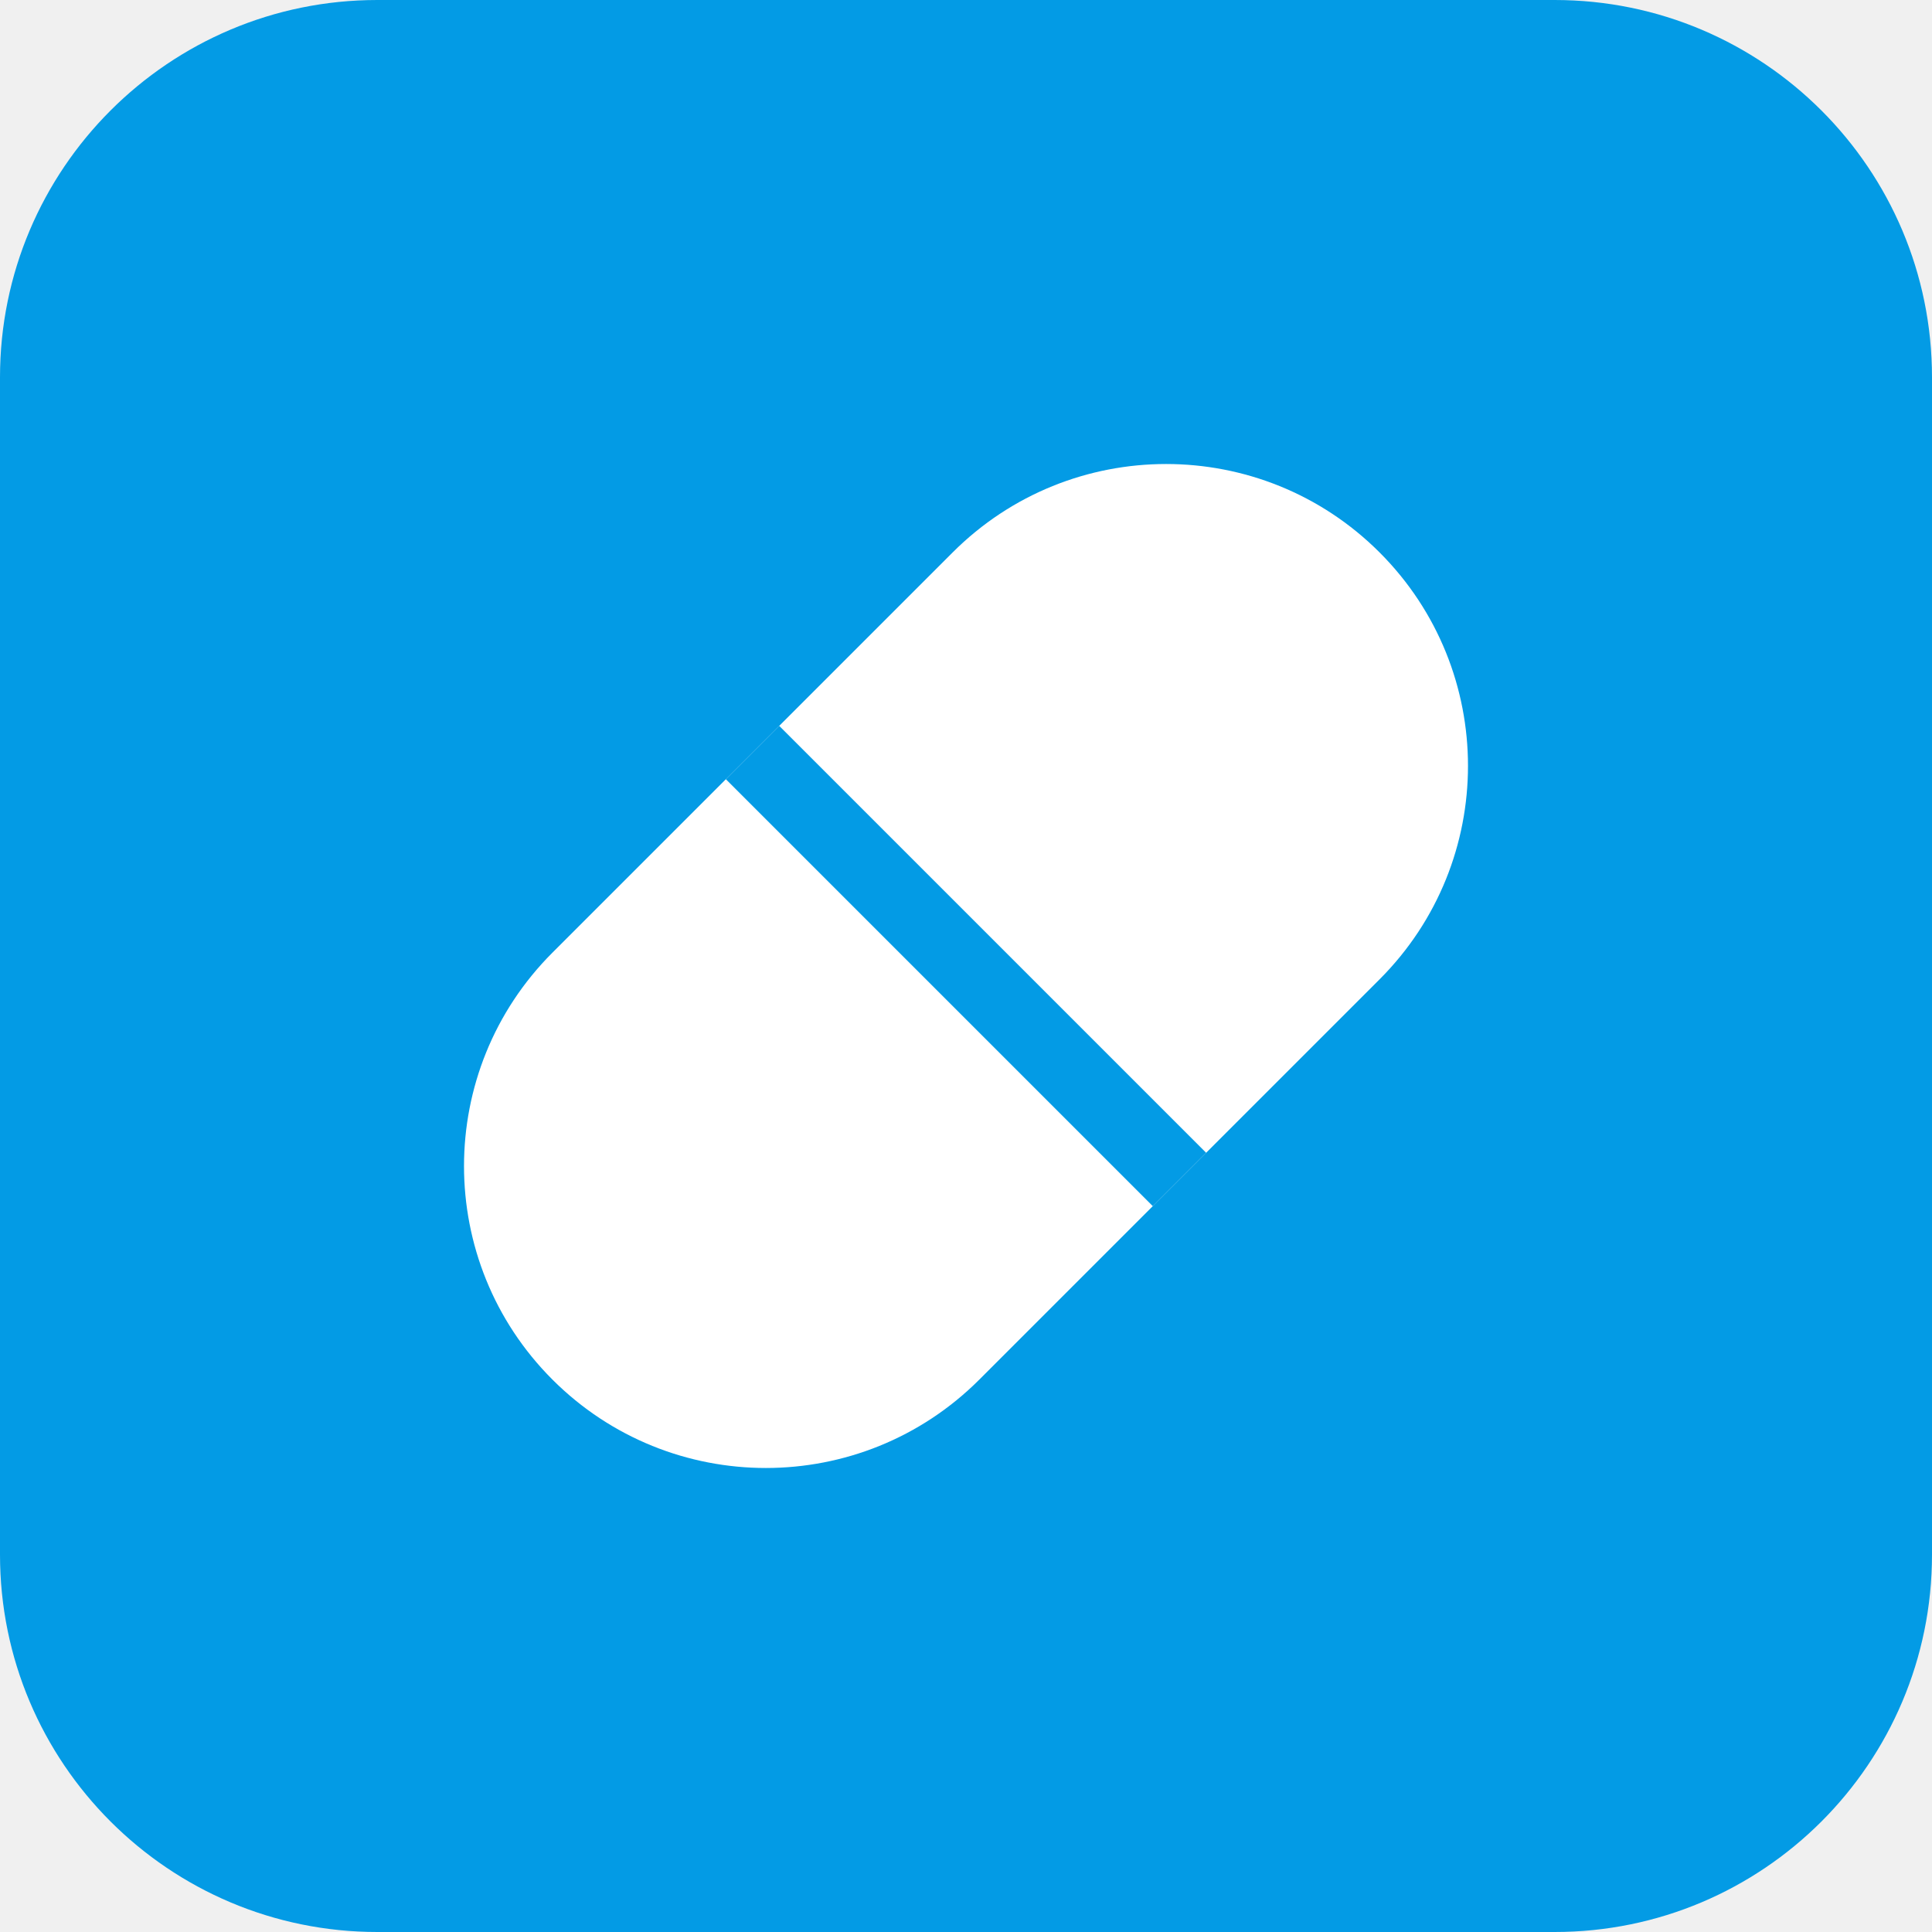
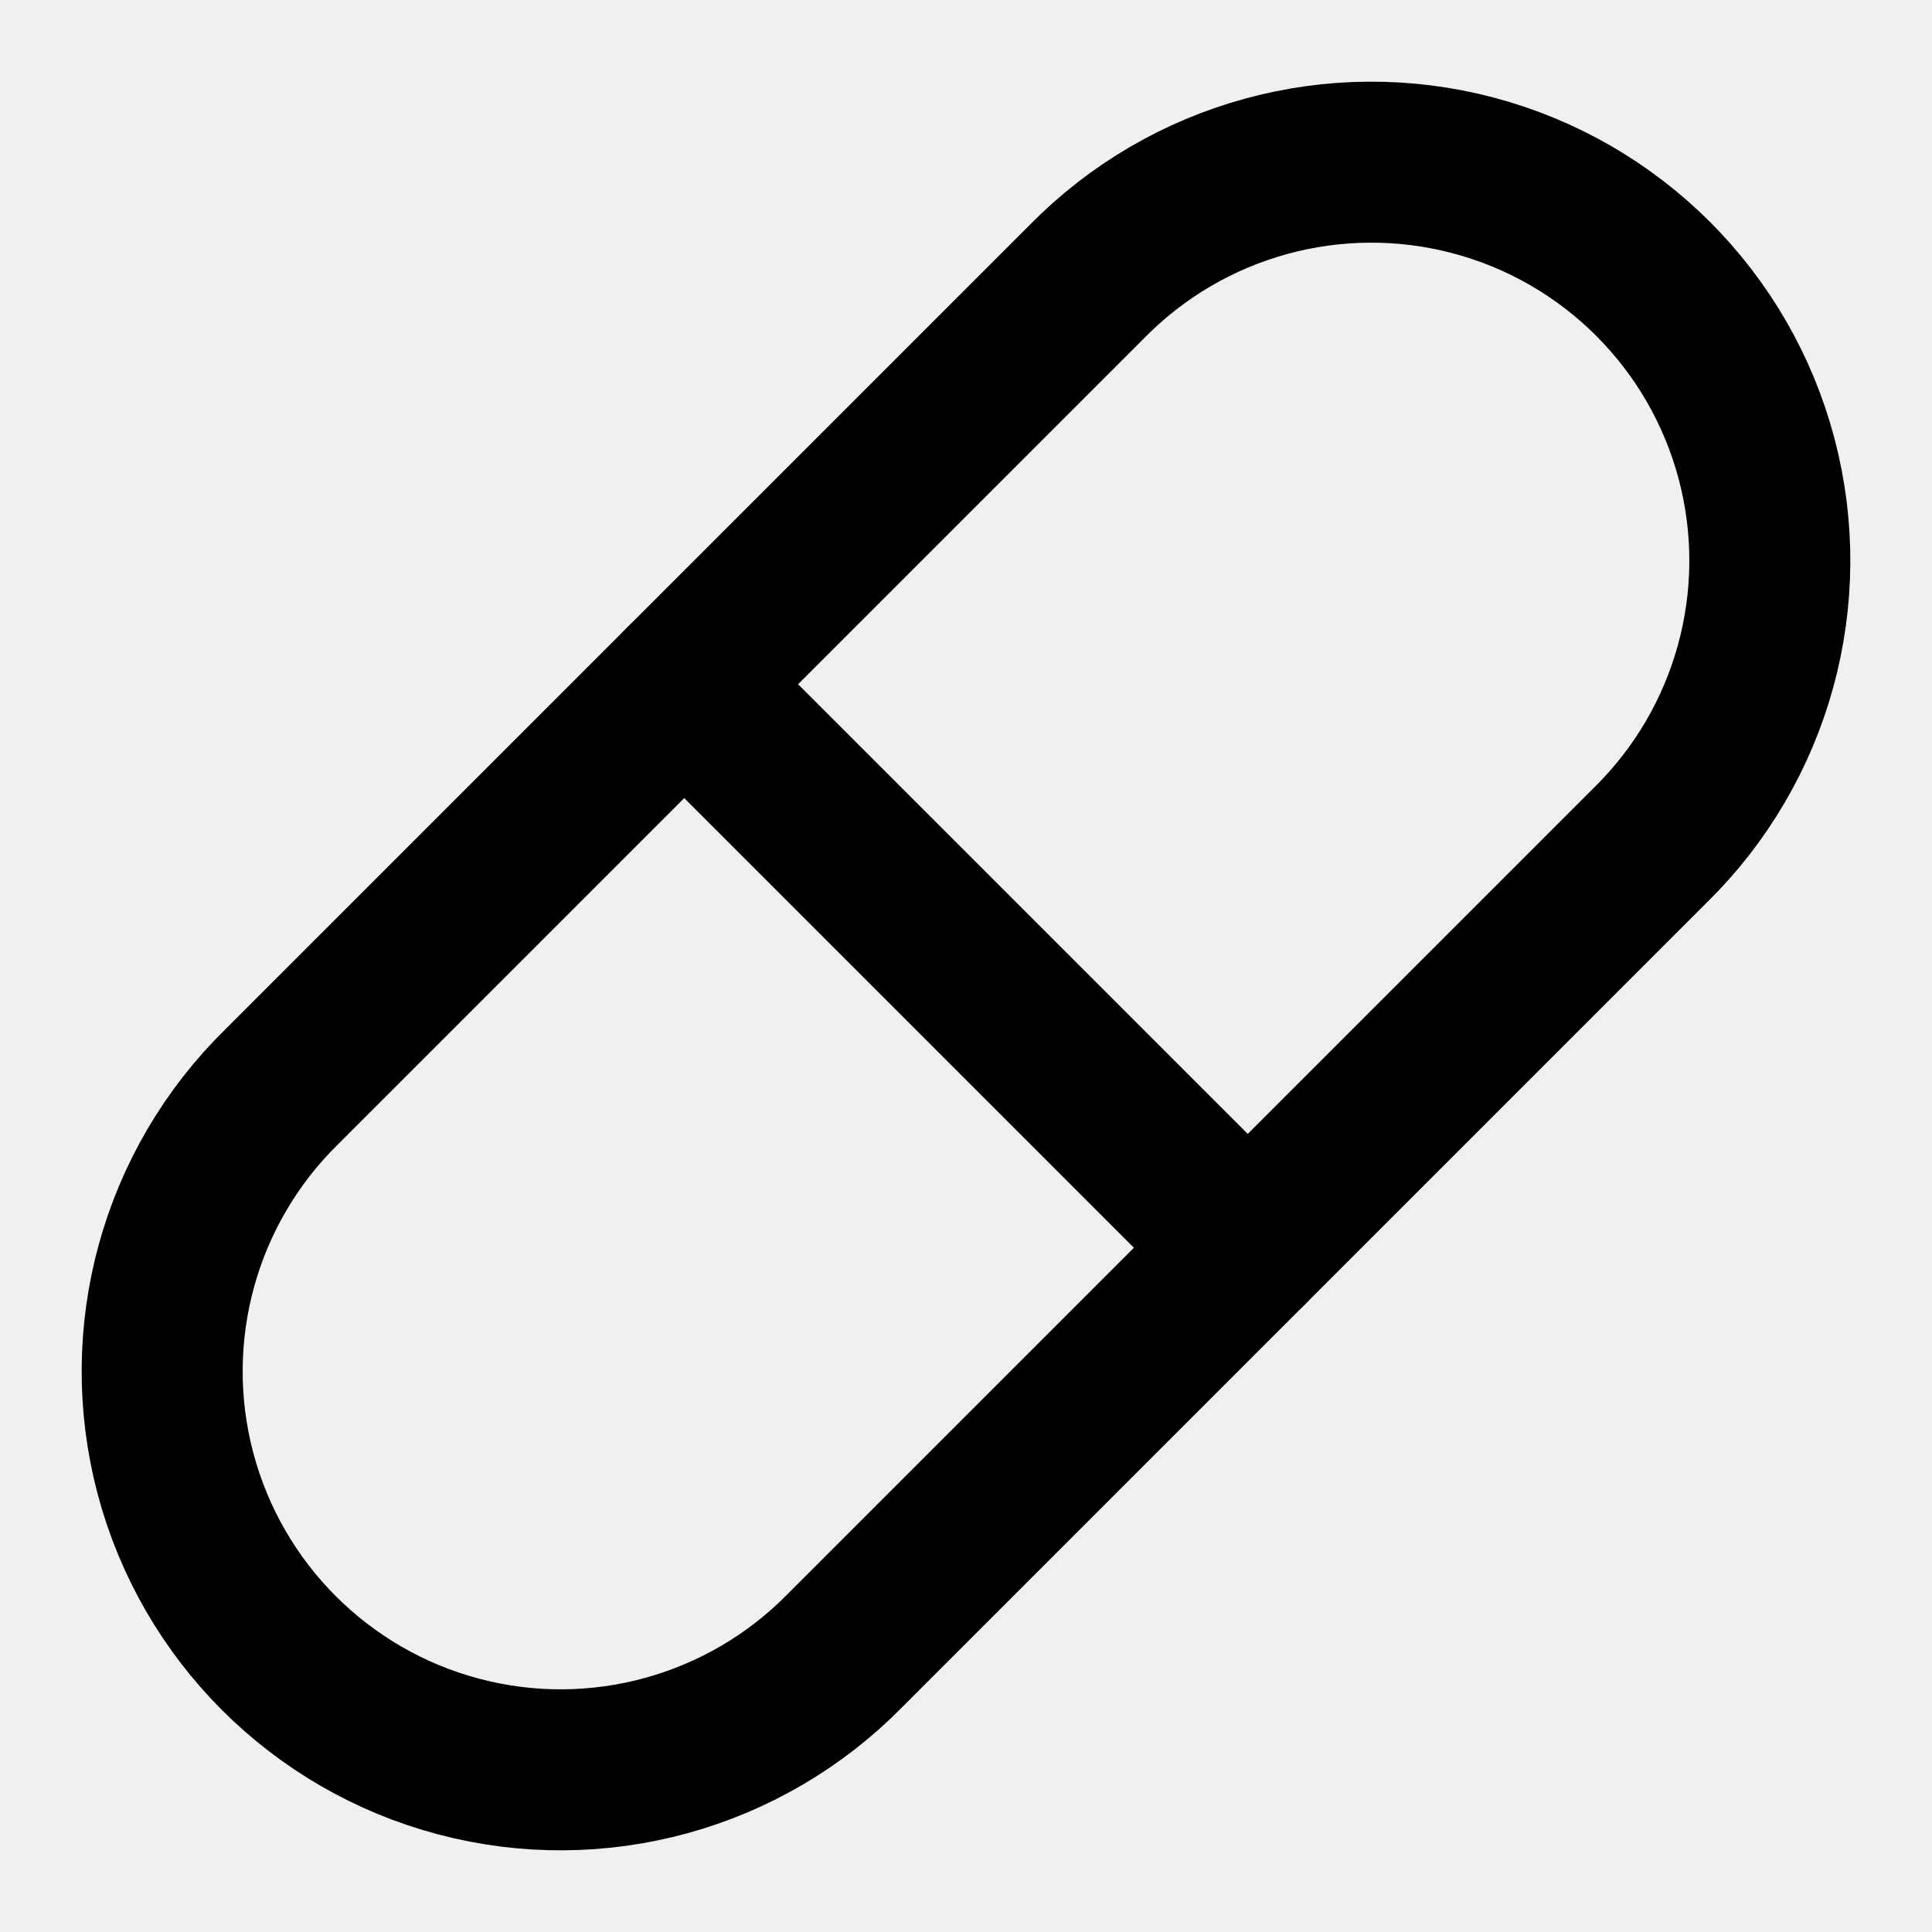
- <svg xmlns="http://www.w3.org/2000/svg" width="512" height="512" viewBox="0 0 512 512" fill="none">
-   <rect width="512" height="512" rx="100" fill="#039BE5" />
-   <g transform="rotate(45 256 256)">
-     <rect x="176" y="101" width="160" height="310" rx="80" fill="white" />
-     <path d="M176 256H336" stroke="#039BE5" stroke-width="20" />
-   </g>
+ <svg xmlns="http://www.w3.org/2000/svg" width="24" height="24" viewBox="0 0 24 24" fill="none" stroke="currentColor" stroke-width="2" stroke-linecap="round" stroke-linejoin="round" class="lucide lucide-pill">
+   <path d="m10.5 20.5 10-10a4.95 4.95 0 1 0-7-7l-10 10a4.95 4.95 0 1 0 7 7Z" />
+   <path d="m8.5 8.5 7 7" />
</svg>
